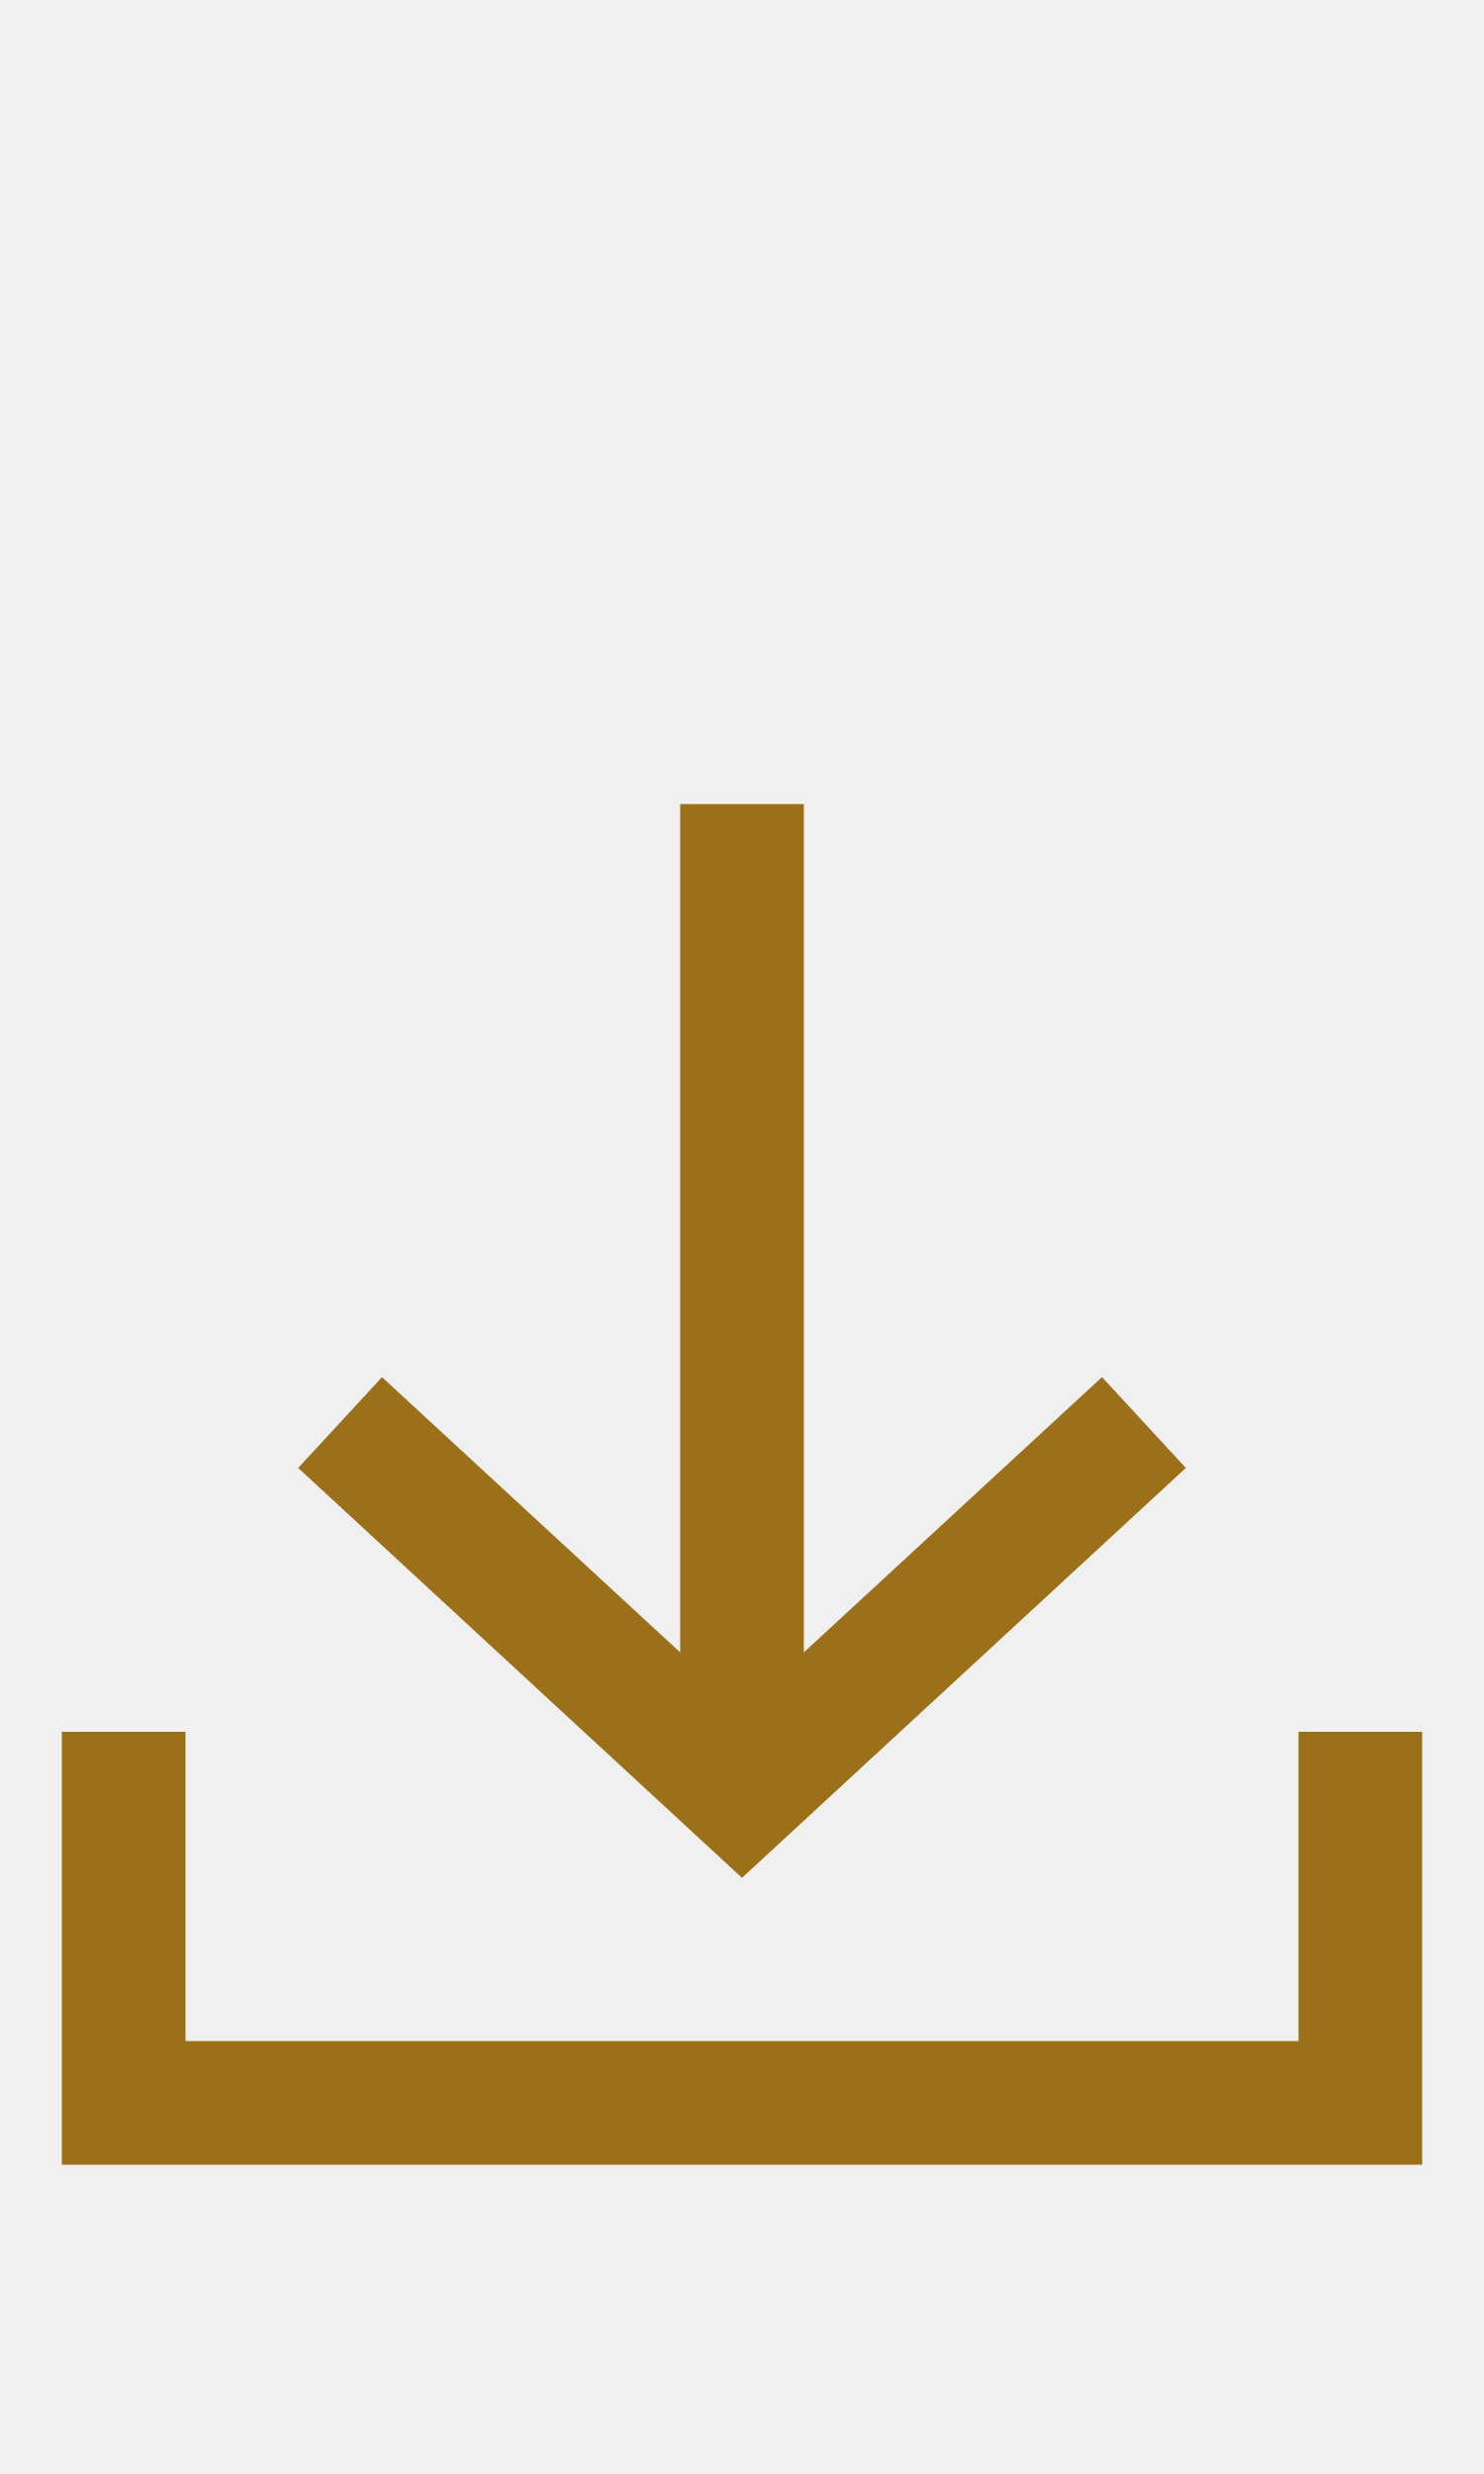
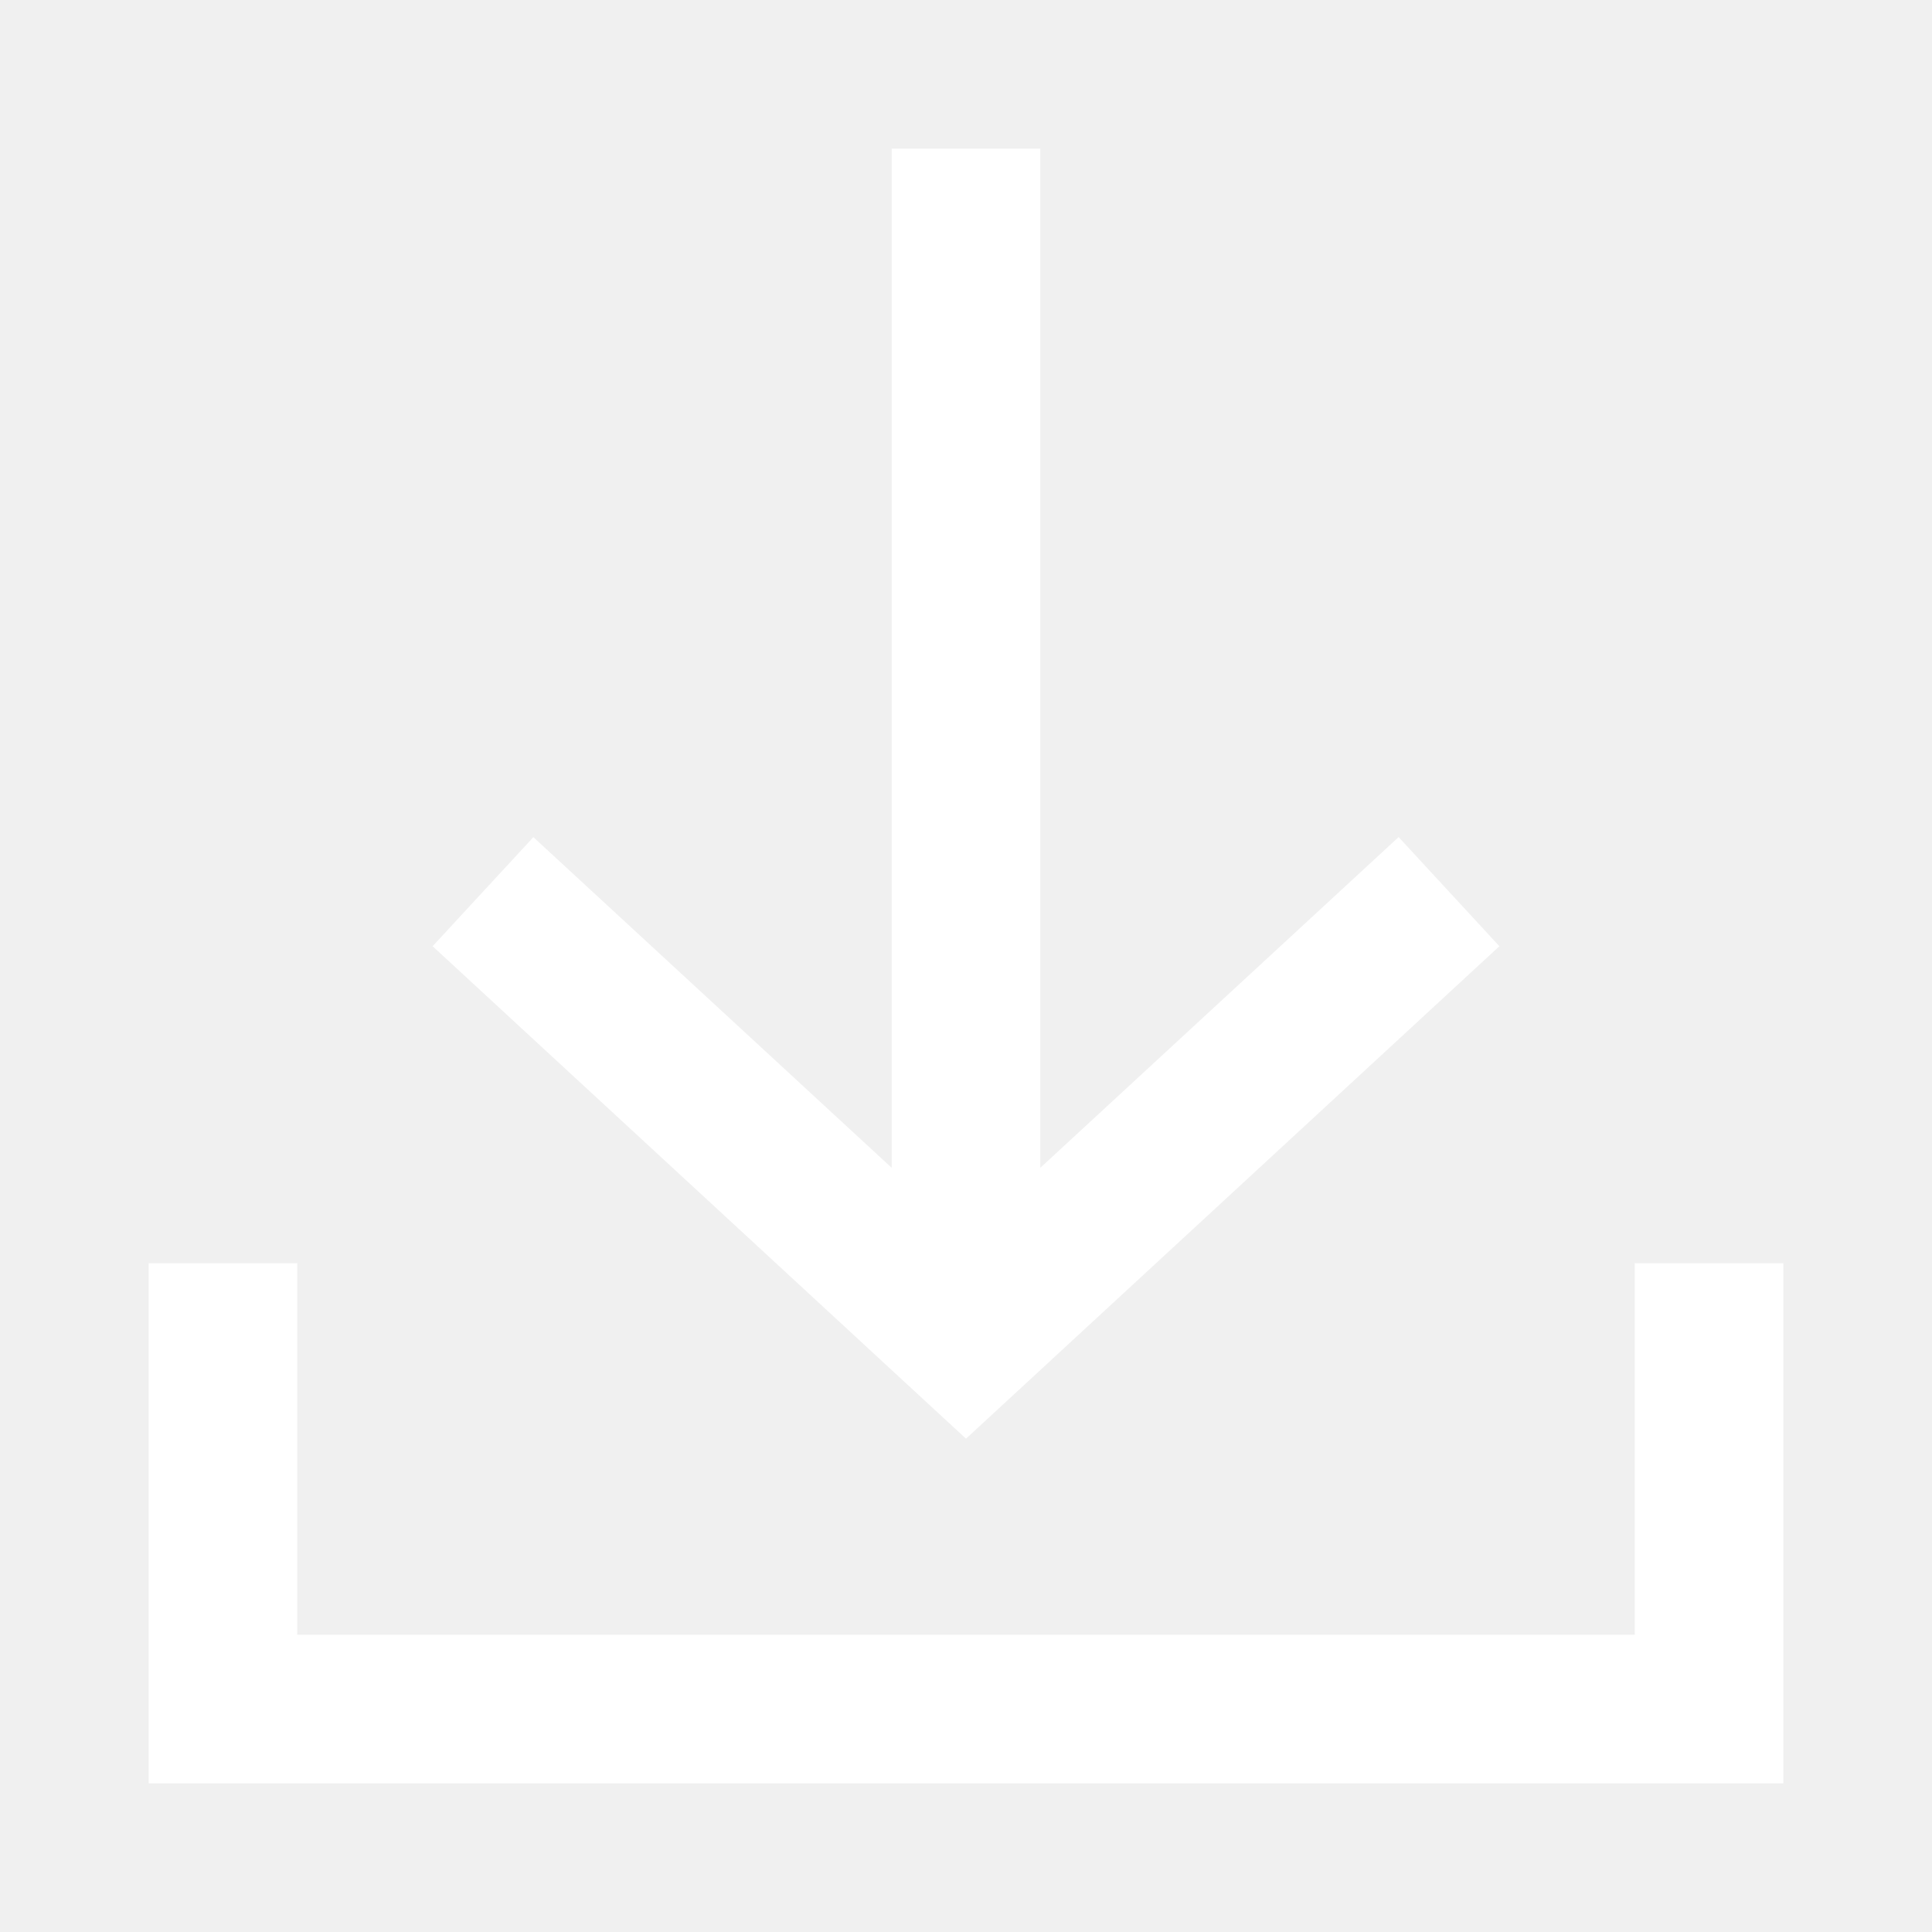
- <svg xmlns="http://www.w3.org/2000/svg" width="24px" height="40px" viewBox="0 0 24 40" version="1.1">
-   <g id="Receive-off" stroke="none" stroke-width="1" fill="none" fill-rule="evenodd">
-     <g id="ic-receive-on" transform="translate(-1, 11)">
+ <svg xmlns="http://www.w3.org/2000/svg" width="26px" height="26px" viewBox="0 0 26 26" version="1.1">
+   <g id="Page-1" stroke="none" stroke-width="1" fill="none" fill-rule="evenodd">
+     <g id="ic-nav-receive-active">
      <polygon id="Rectangle_4413" points="0 0 26 0 26 26 0 26" />
-       <g id="Group_8987" transform="translate(2, 2)" fill="#9c7019">
+       <g id="Group_8987" transform="translate(2, 2)" fill="#FFFFFF" fill-rule="nonzero">
        <g id="Group_8986">
          <polygon id="Path_18953" points="18.178 10.734 16.822 9.265 12 13.716 12 0 10 0 10 13.716 5.178 9.266 3.822 10.734 11 17.361" />
          <polygon id="Path_18954" points="20 15 20 20 2 20 2 15 0 15 0 22 22 22 22 15" />
        </g>
      </g>
    </g>
  </g>
</svg>
